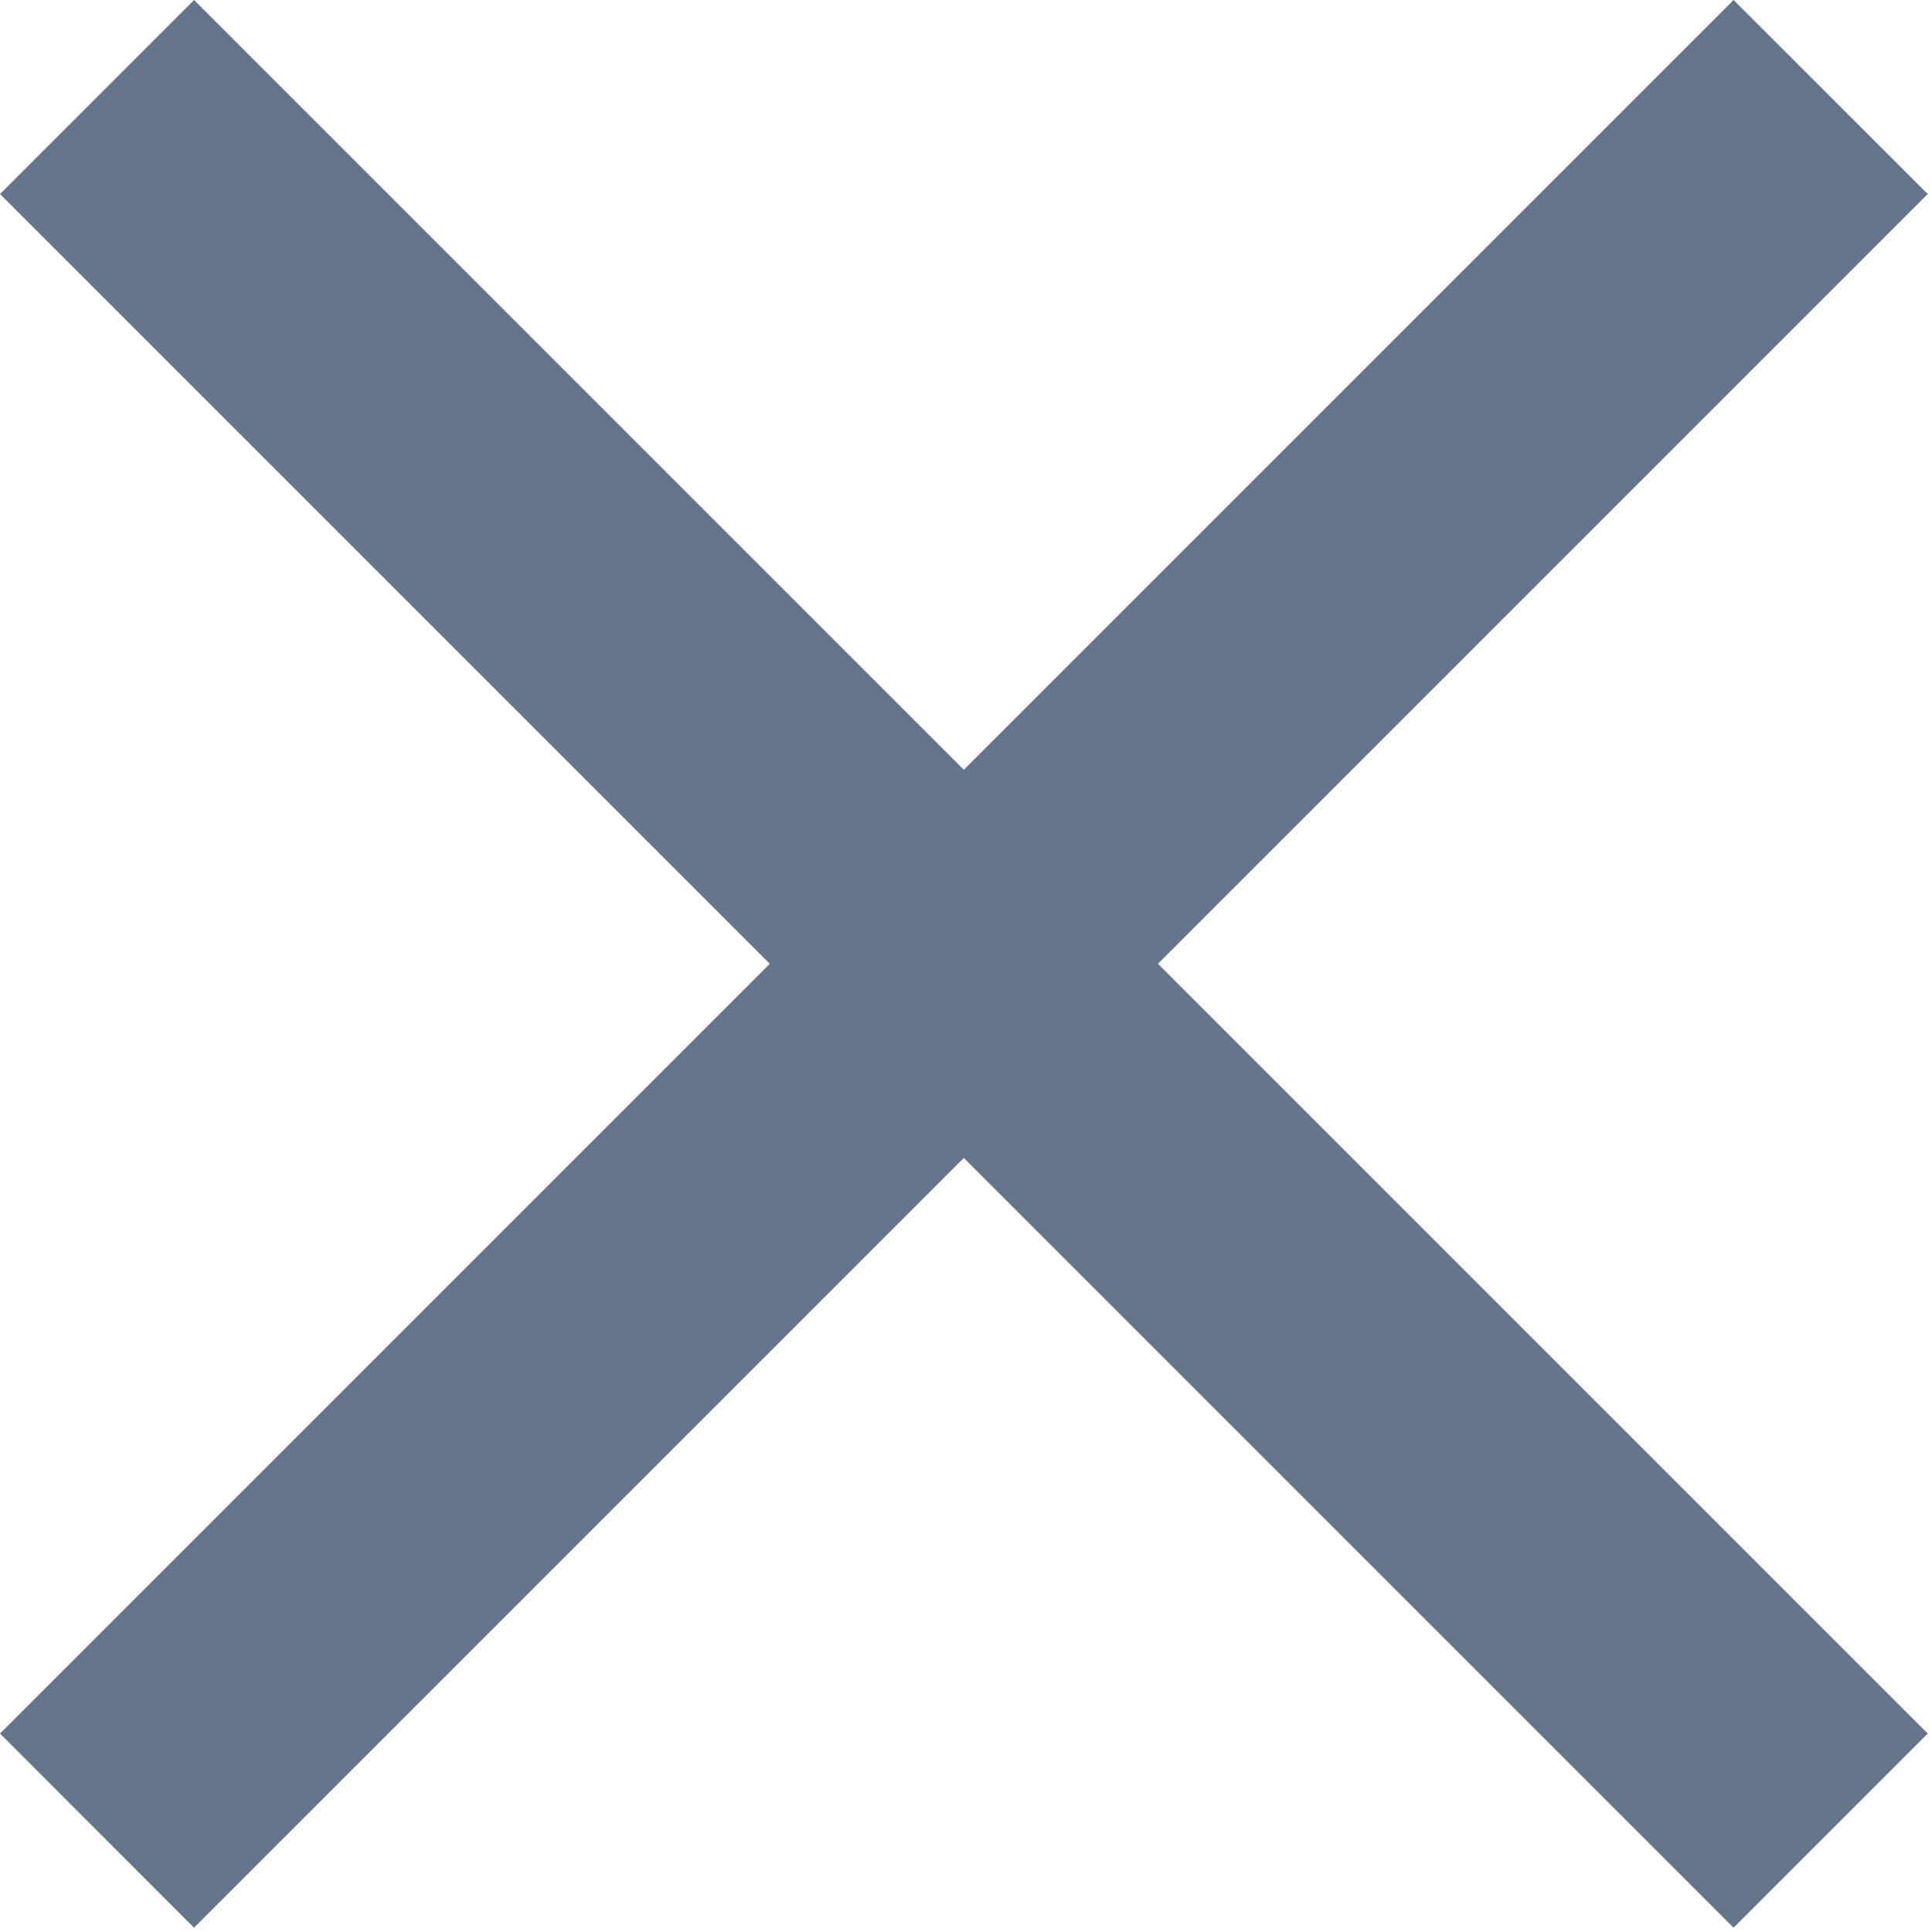
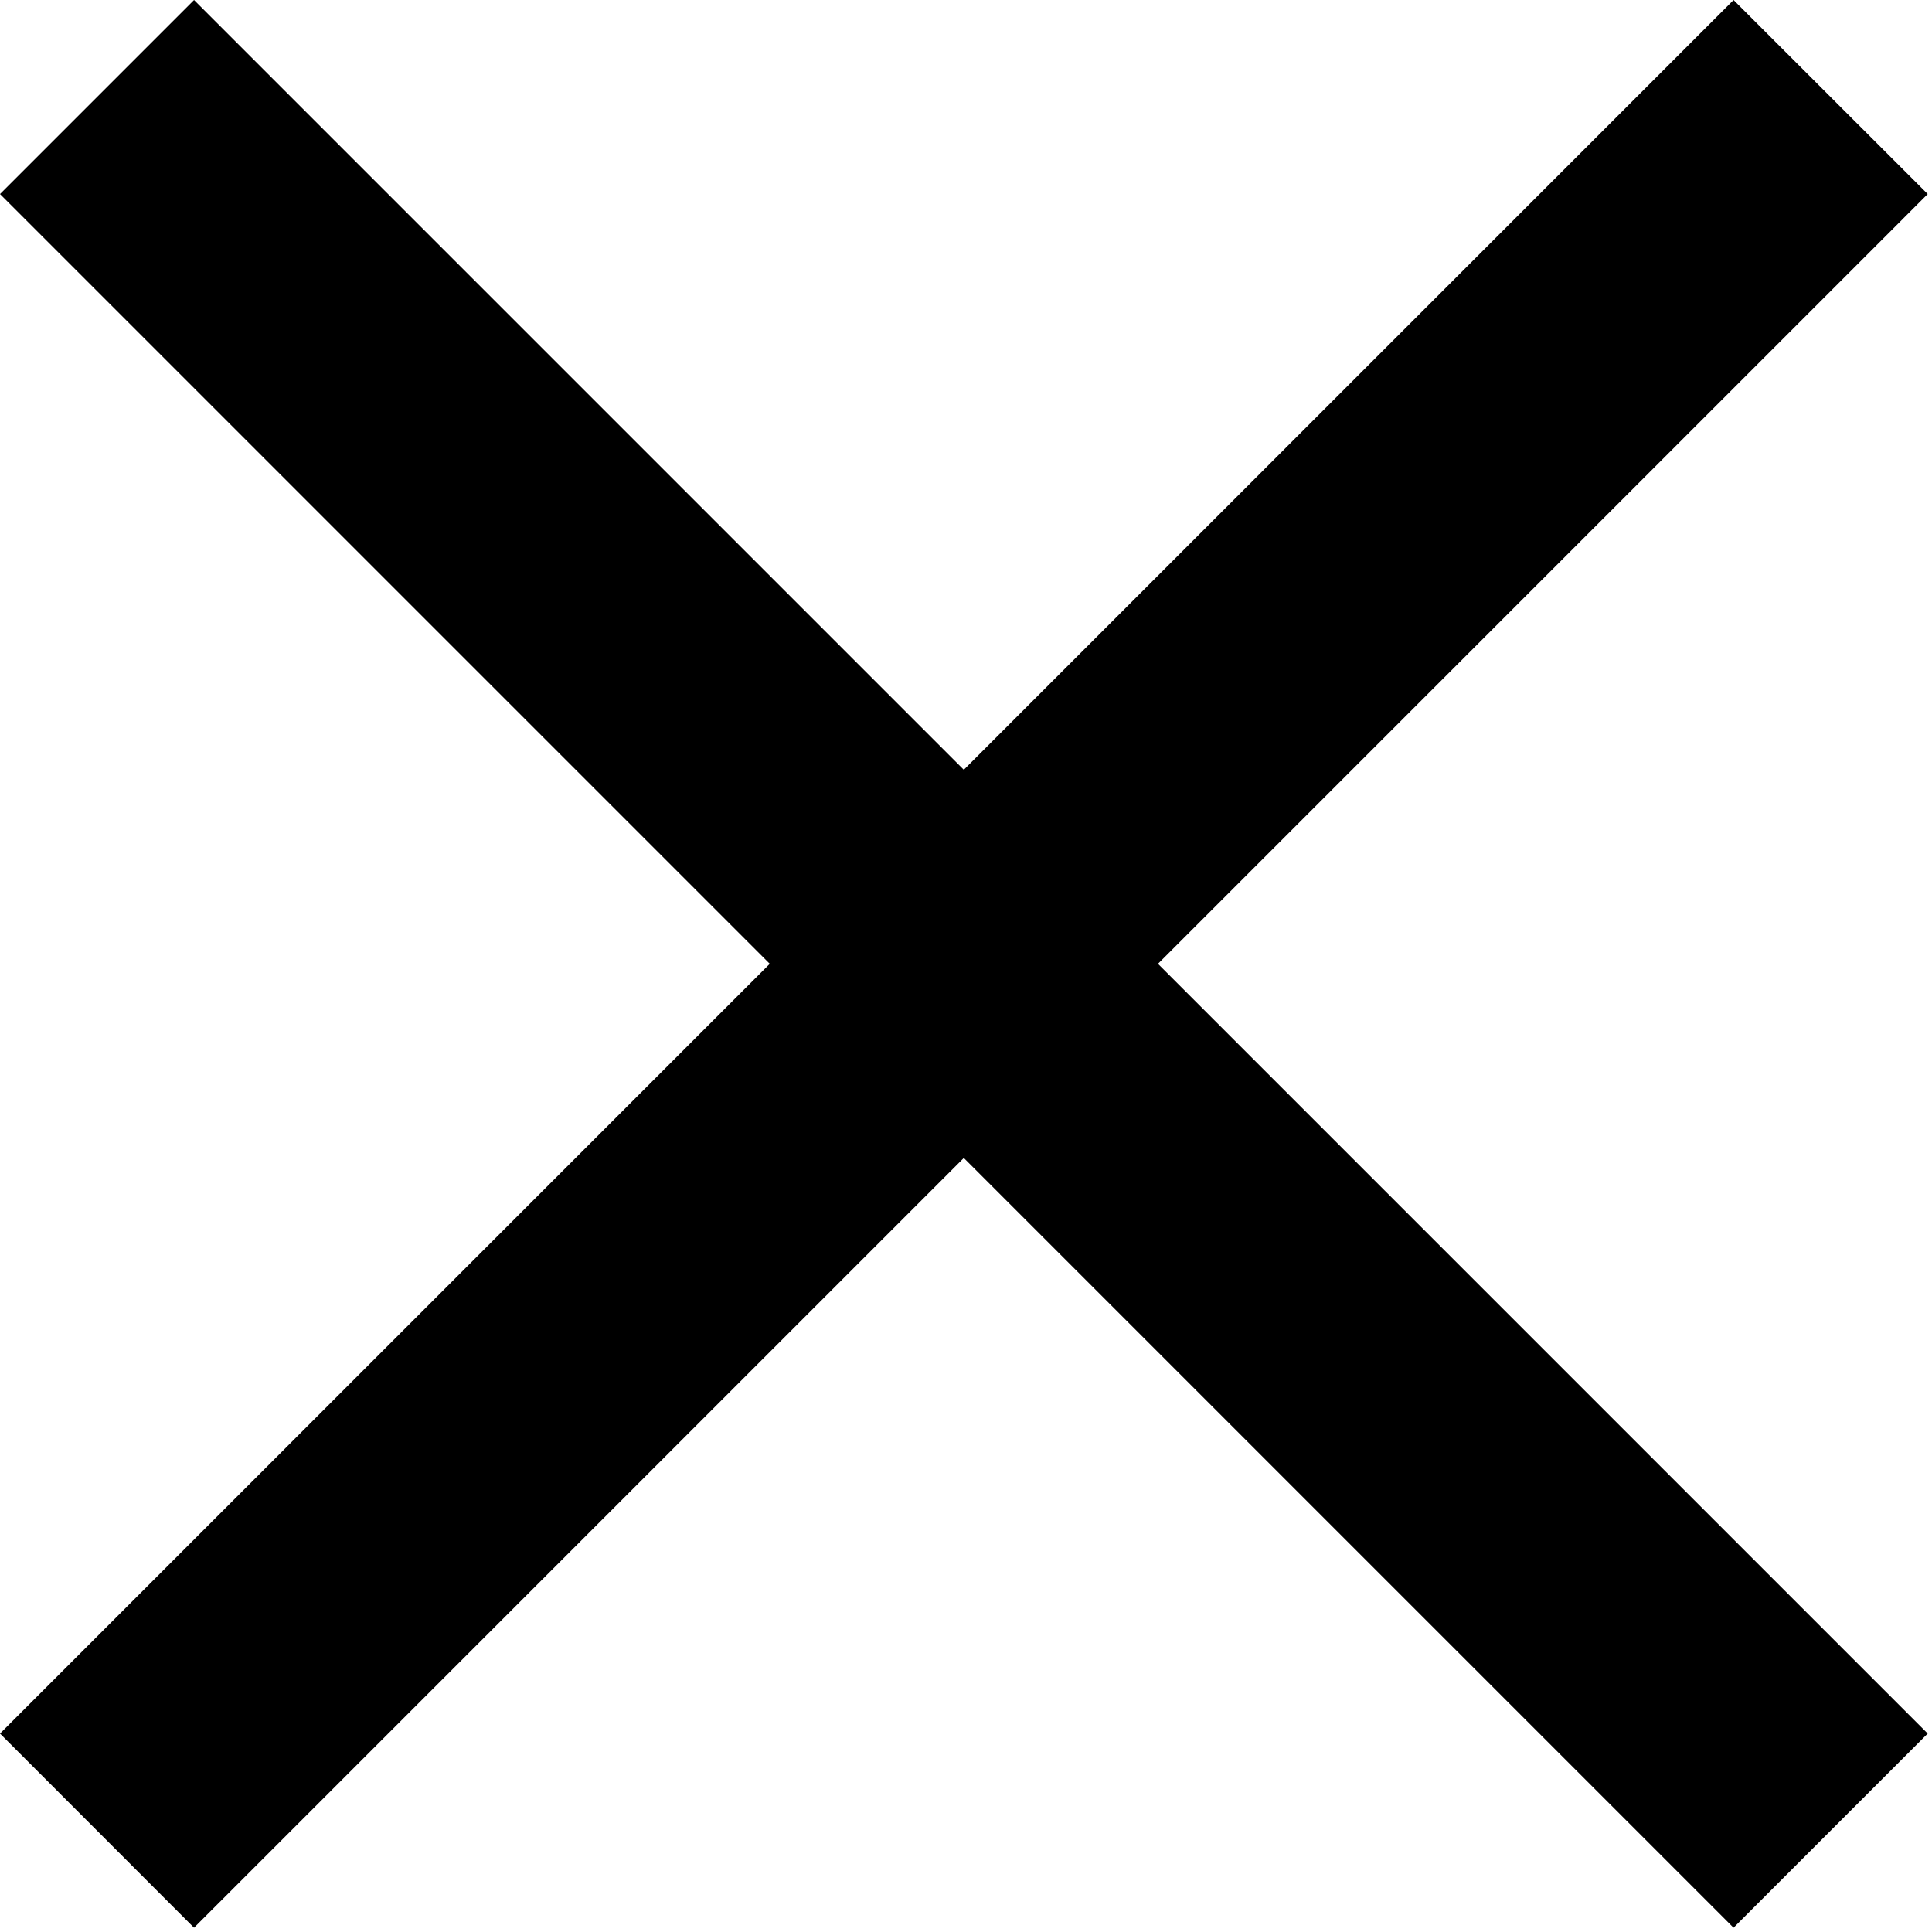
<svg xmlns="http://www.w3.org/2000/svg" width="14" height="14" viewBox="0 0 14 14" fill="none">
-   <path d="M13.969 1.406L8.391 6.984L13.969 12.562L12.562 13.969L6.984 8.391L1.406 13.969L0 12.562L5.578 6.984L0 1.406L1.406 0L6.984 5.578L12.562 0L13.969 1.406Z" fill="#64748B" />
+   <path d="M13.969 1.406L8.391 6.984L13.969 12.562L12.562 13.969L6.984 8.391L1.406 13.969L0 12.562L5.578 6.984L0 1.406L1.406 0L6.984 5.578L12.562 0L13.969 1.406Z" fill="currentColor" />
</svg>
